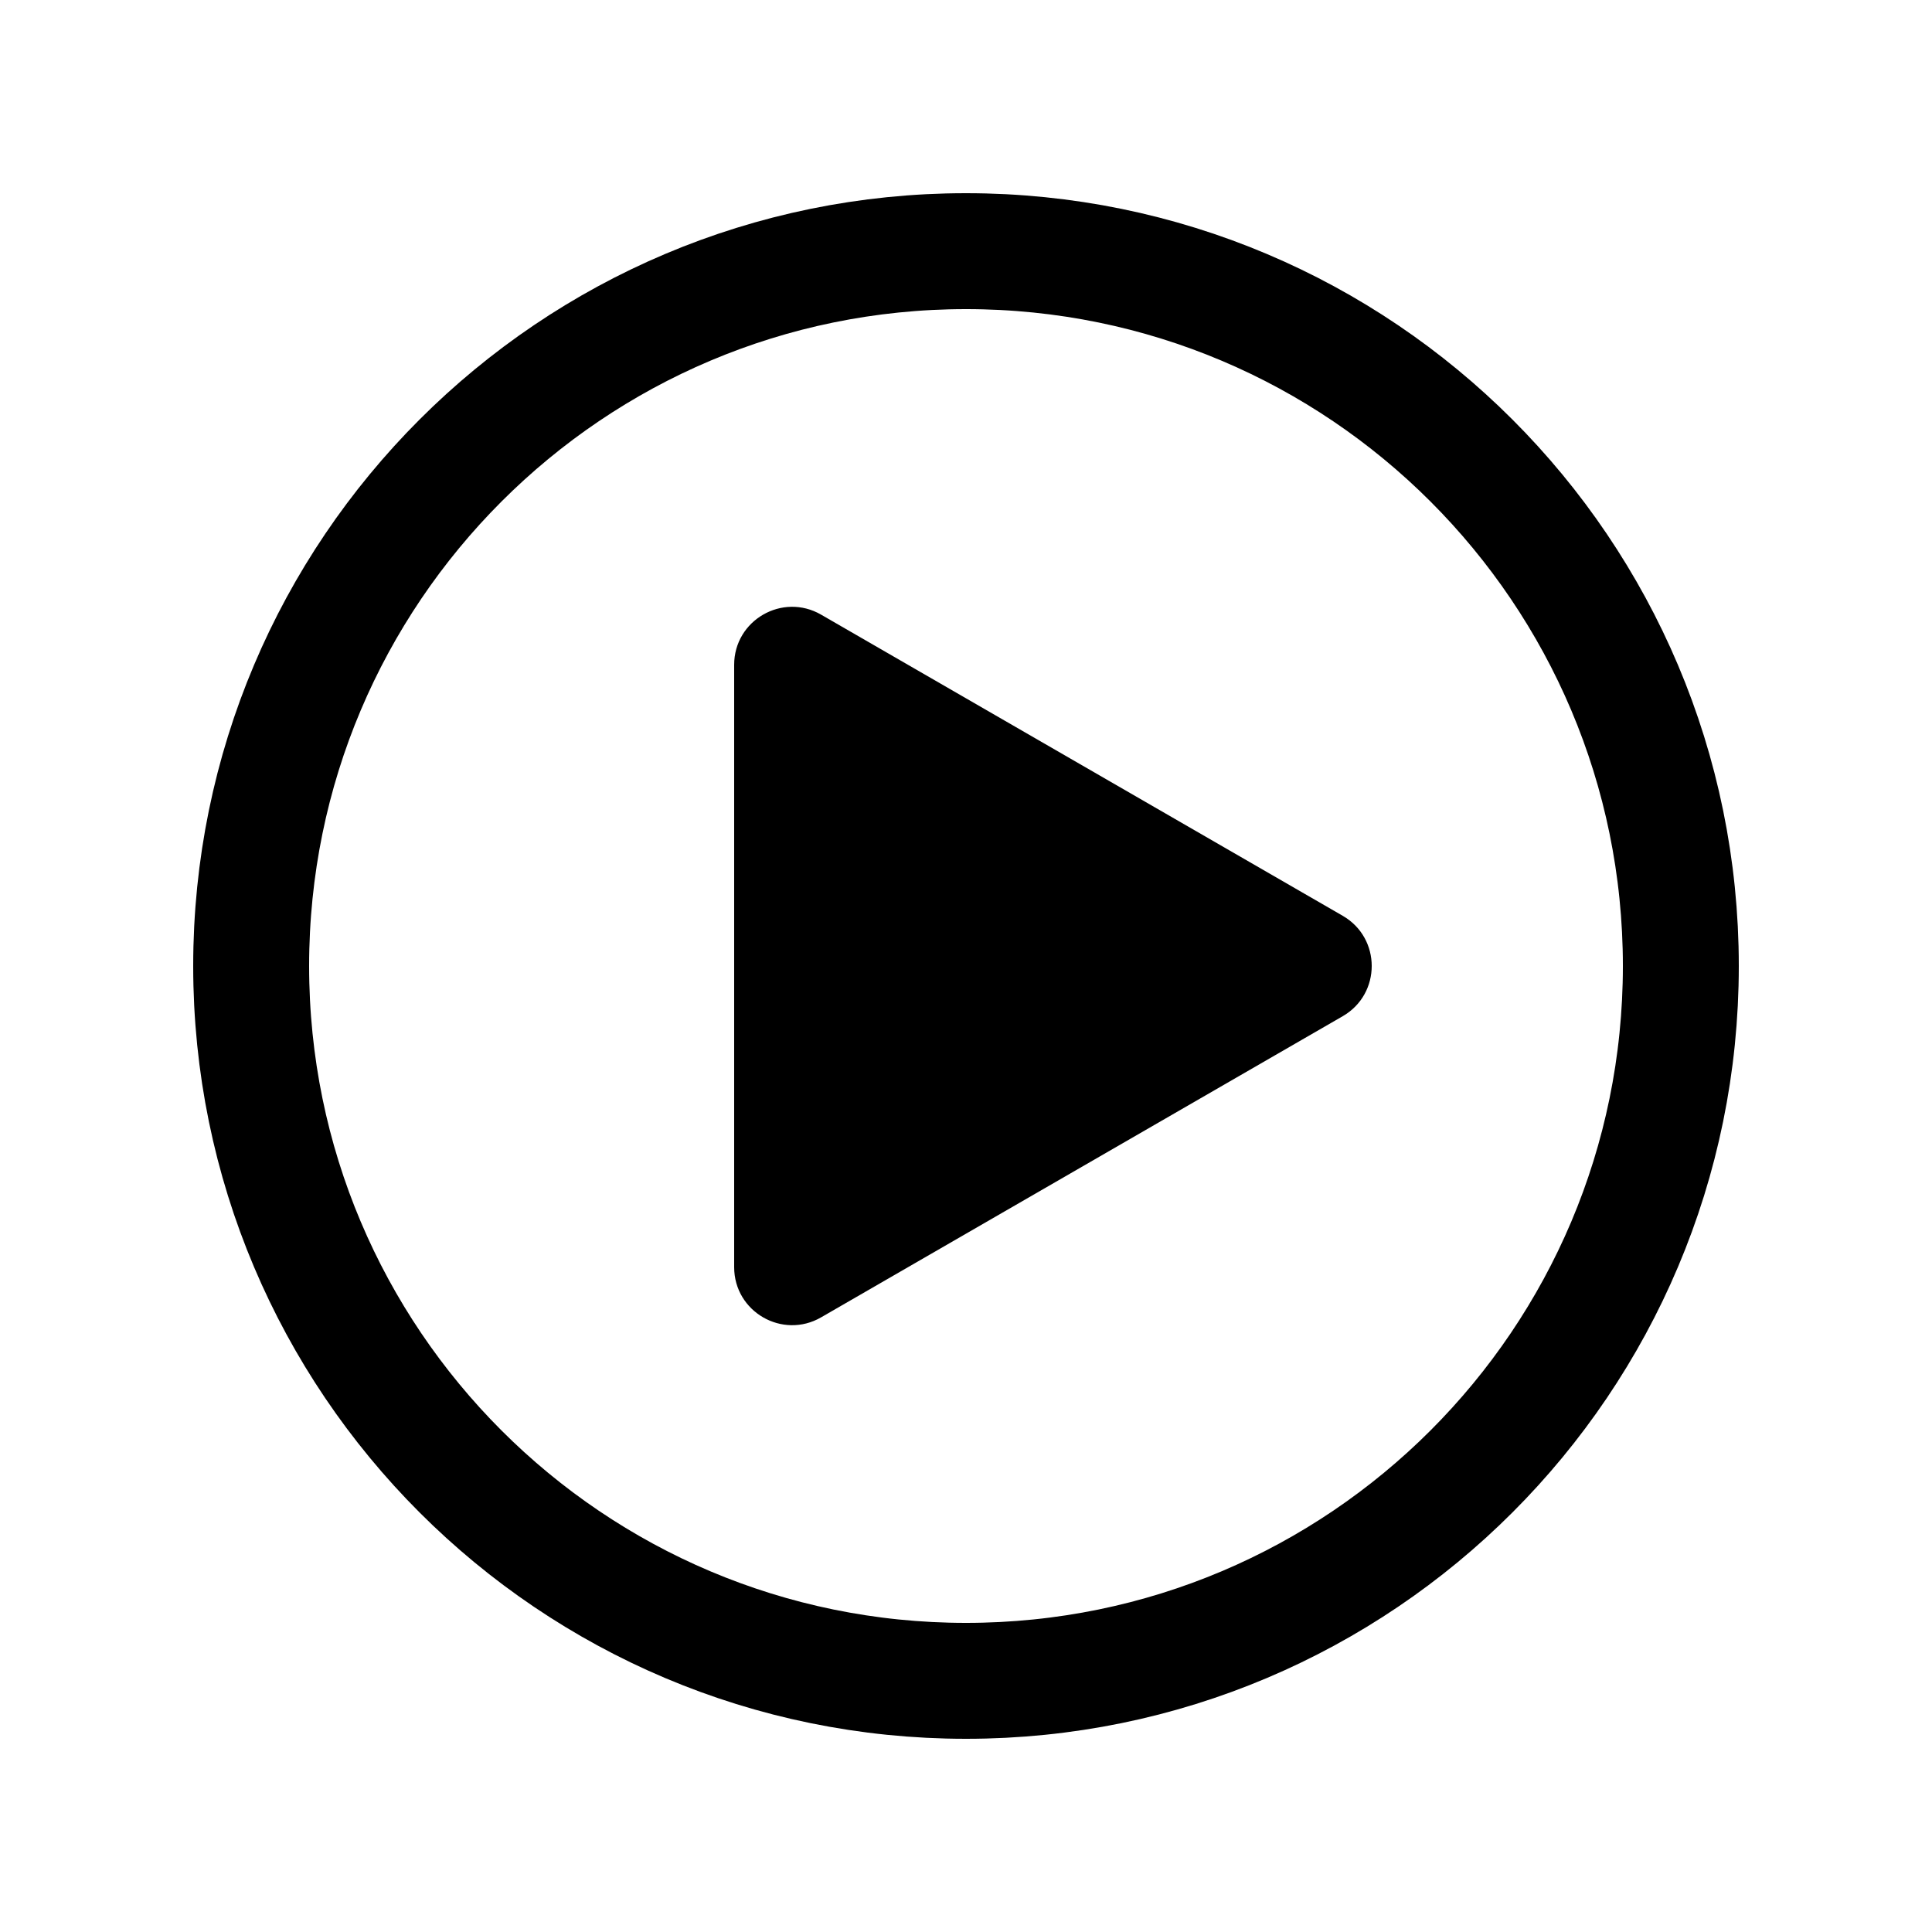
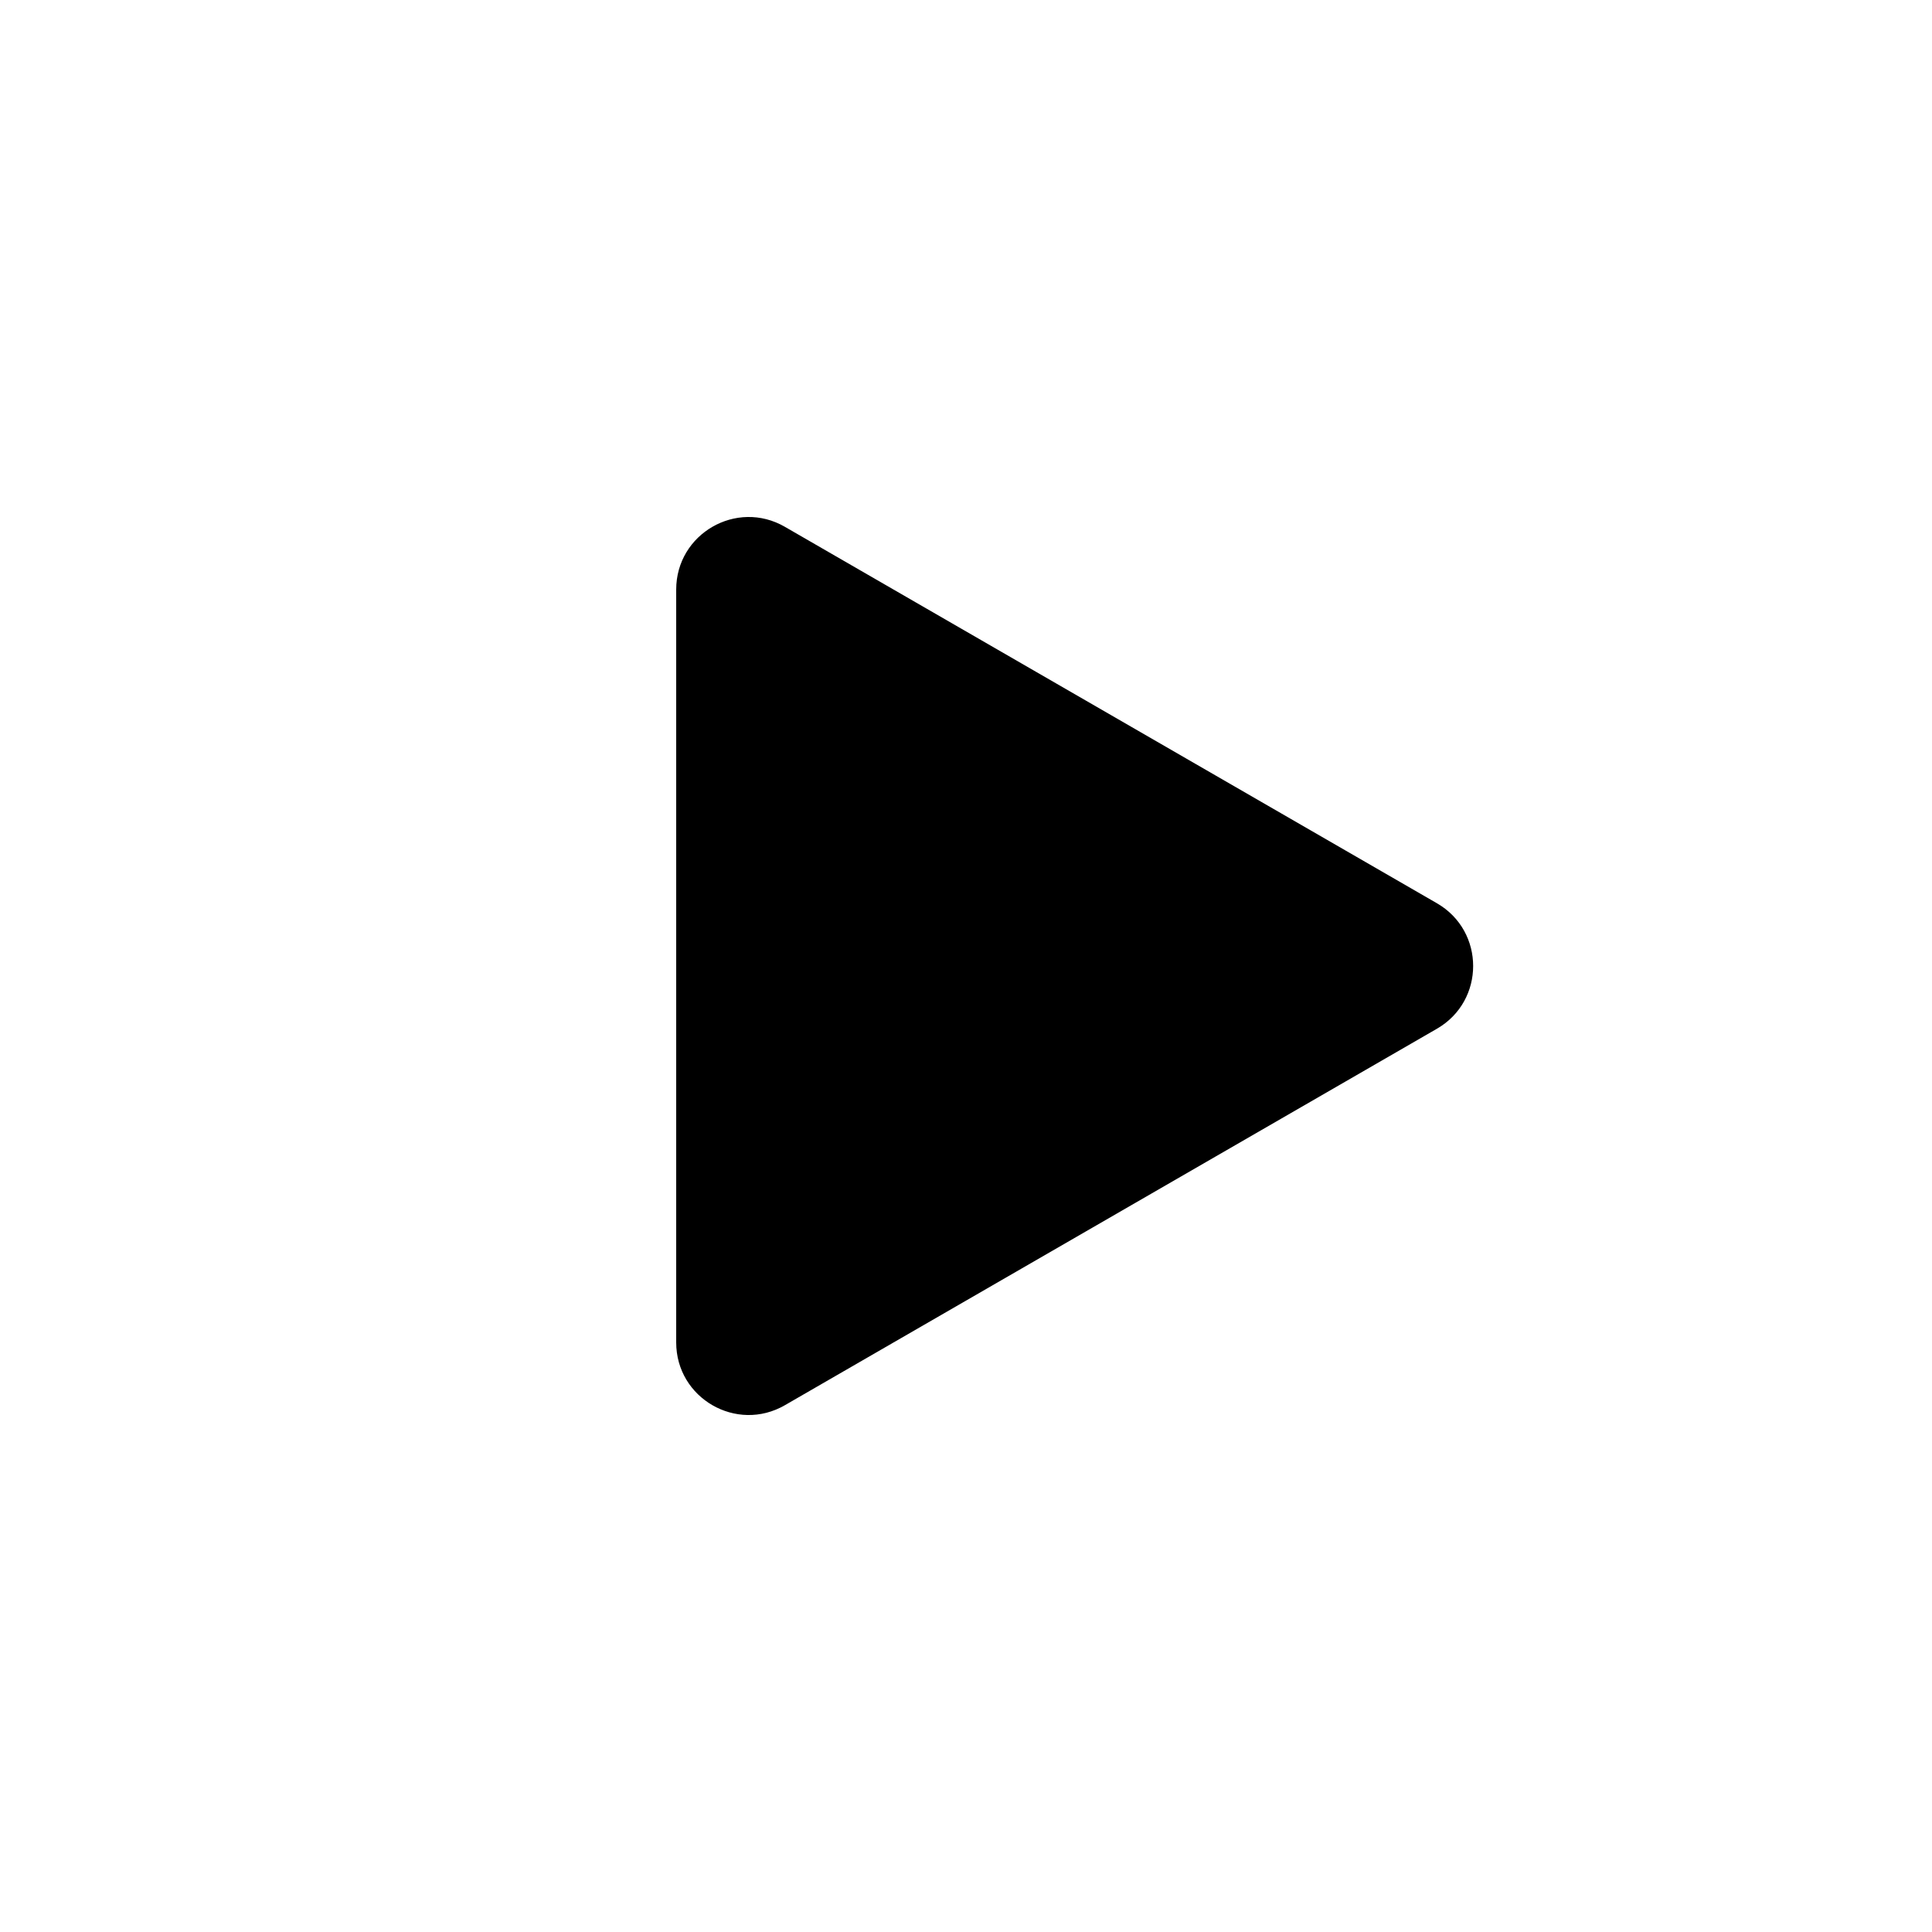
- <svg xmlns="http://www.w3.org/2000/svg" viewBox="0 0 100 100" fill="none">
-   <circle cx="50" cy="50" r="37" stroke="currentColor" stroke-width="6" />
-   <path d="M69.5 47.402C71.5 48.557 71.5 51.443 69.5 52.598L42.5 68.186C40.5 69.341 38 67.898 38 65.588L38 34.411C38 32.102 40.5 30.659 42.5 31.814L69.5 47.402Z" fill="currentColor" />
+ <svg xmlns="http://www.w3.org/2000/svg" viewBox="0 0 80 80" fill="none">
+   <path d="M59.5 37.402C61.5 38.557 61.5 41.443 59.5 42.598L32.5 58.187C30.5 59.341 28 57.898 28 55.589L28 24.412C28 22.102 30.5 20.659 32.5 21.814L59.5 37.402Z" fill="currentColor" />
</svg>
